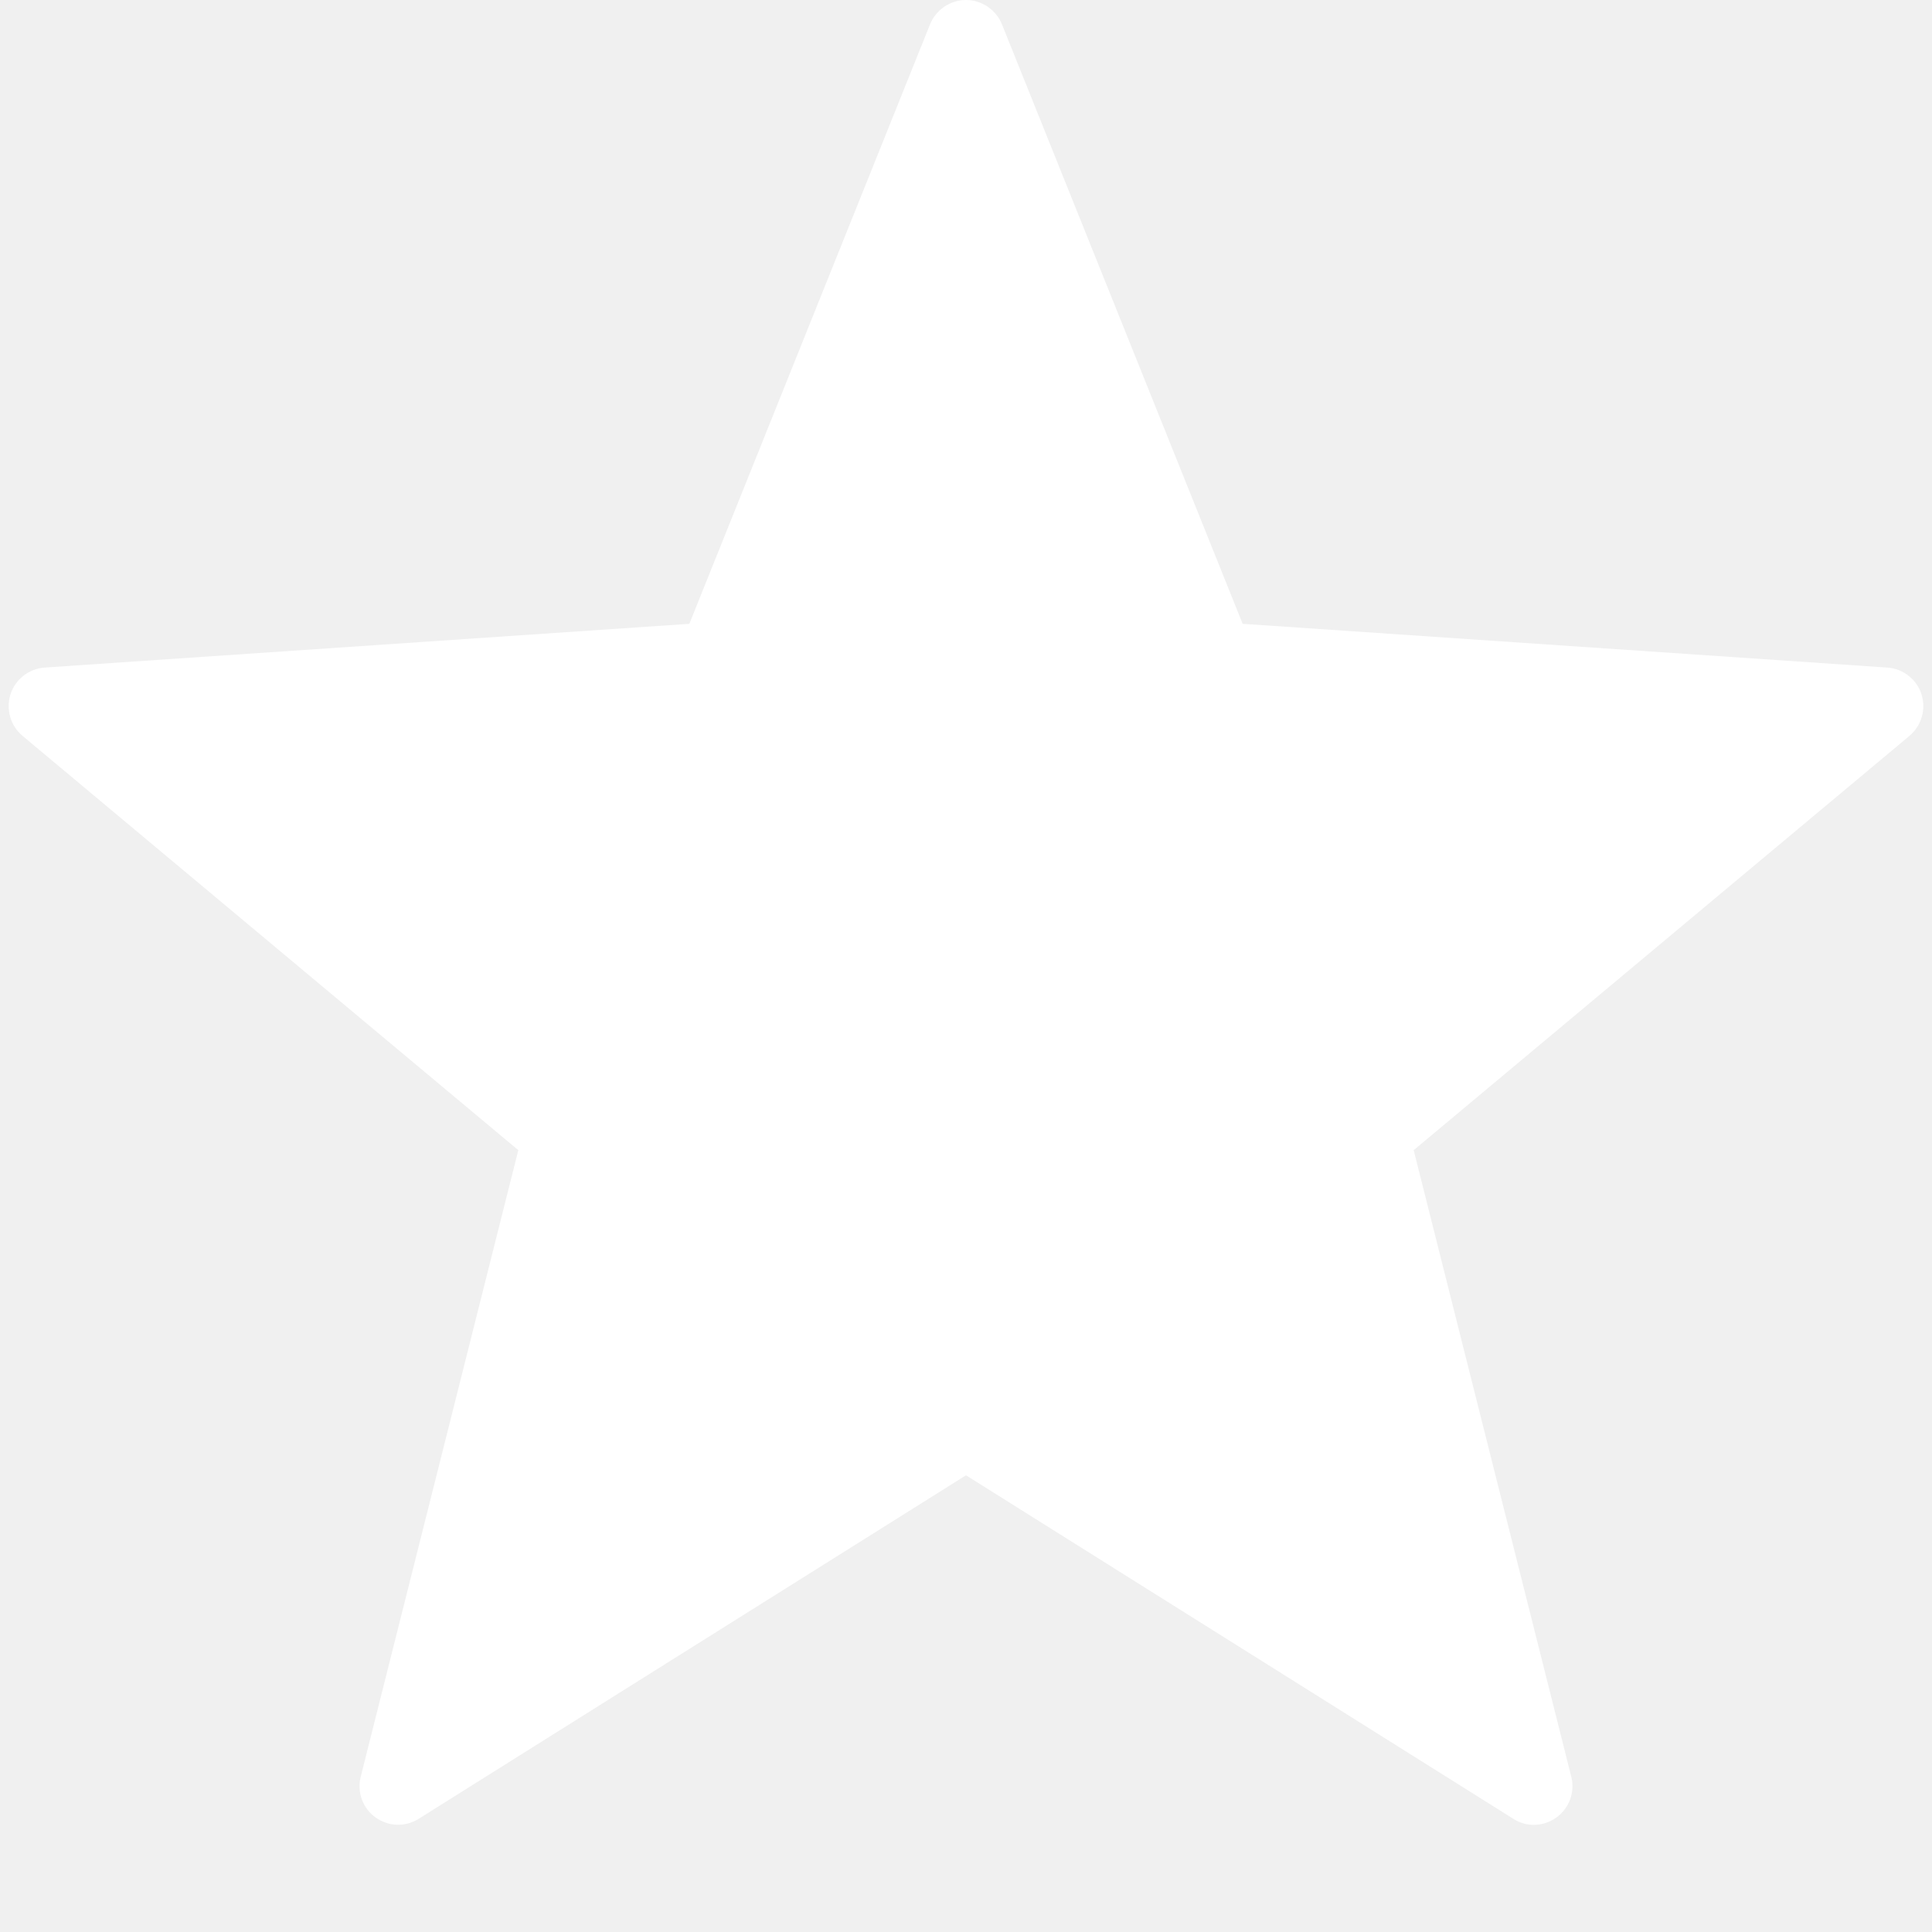
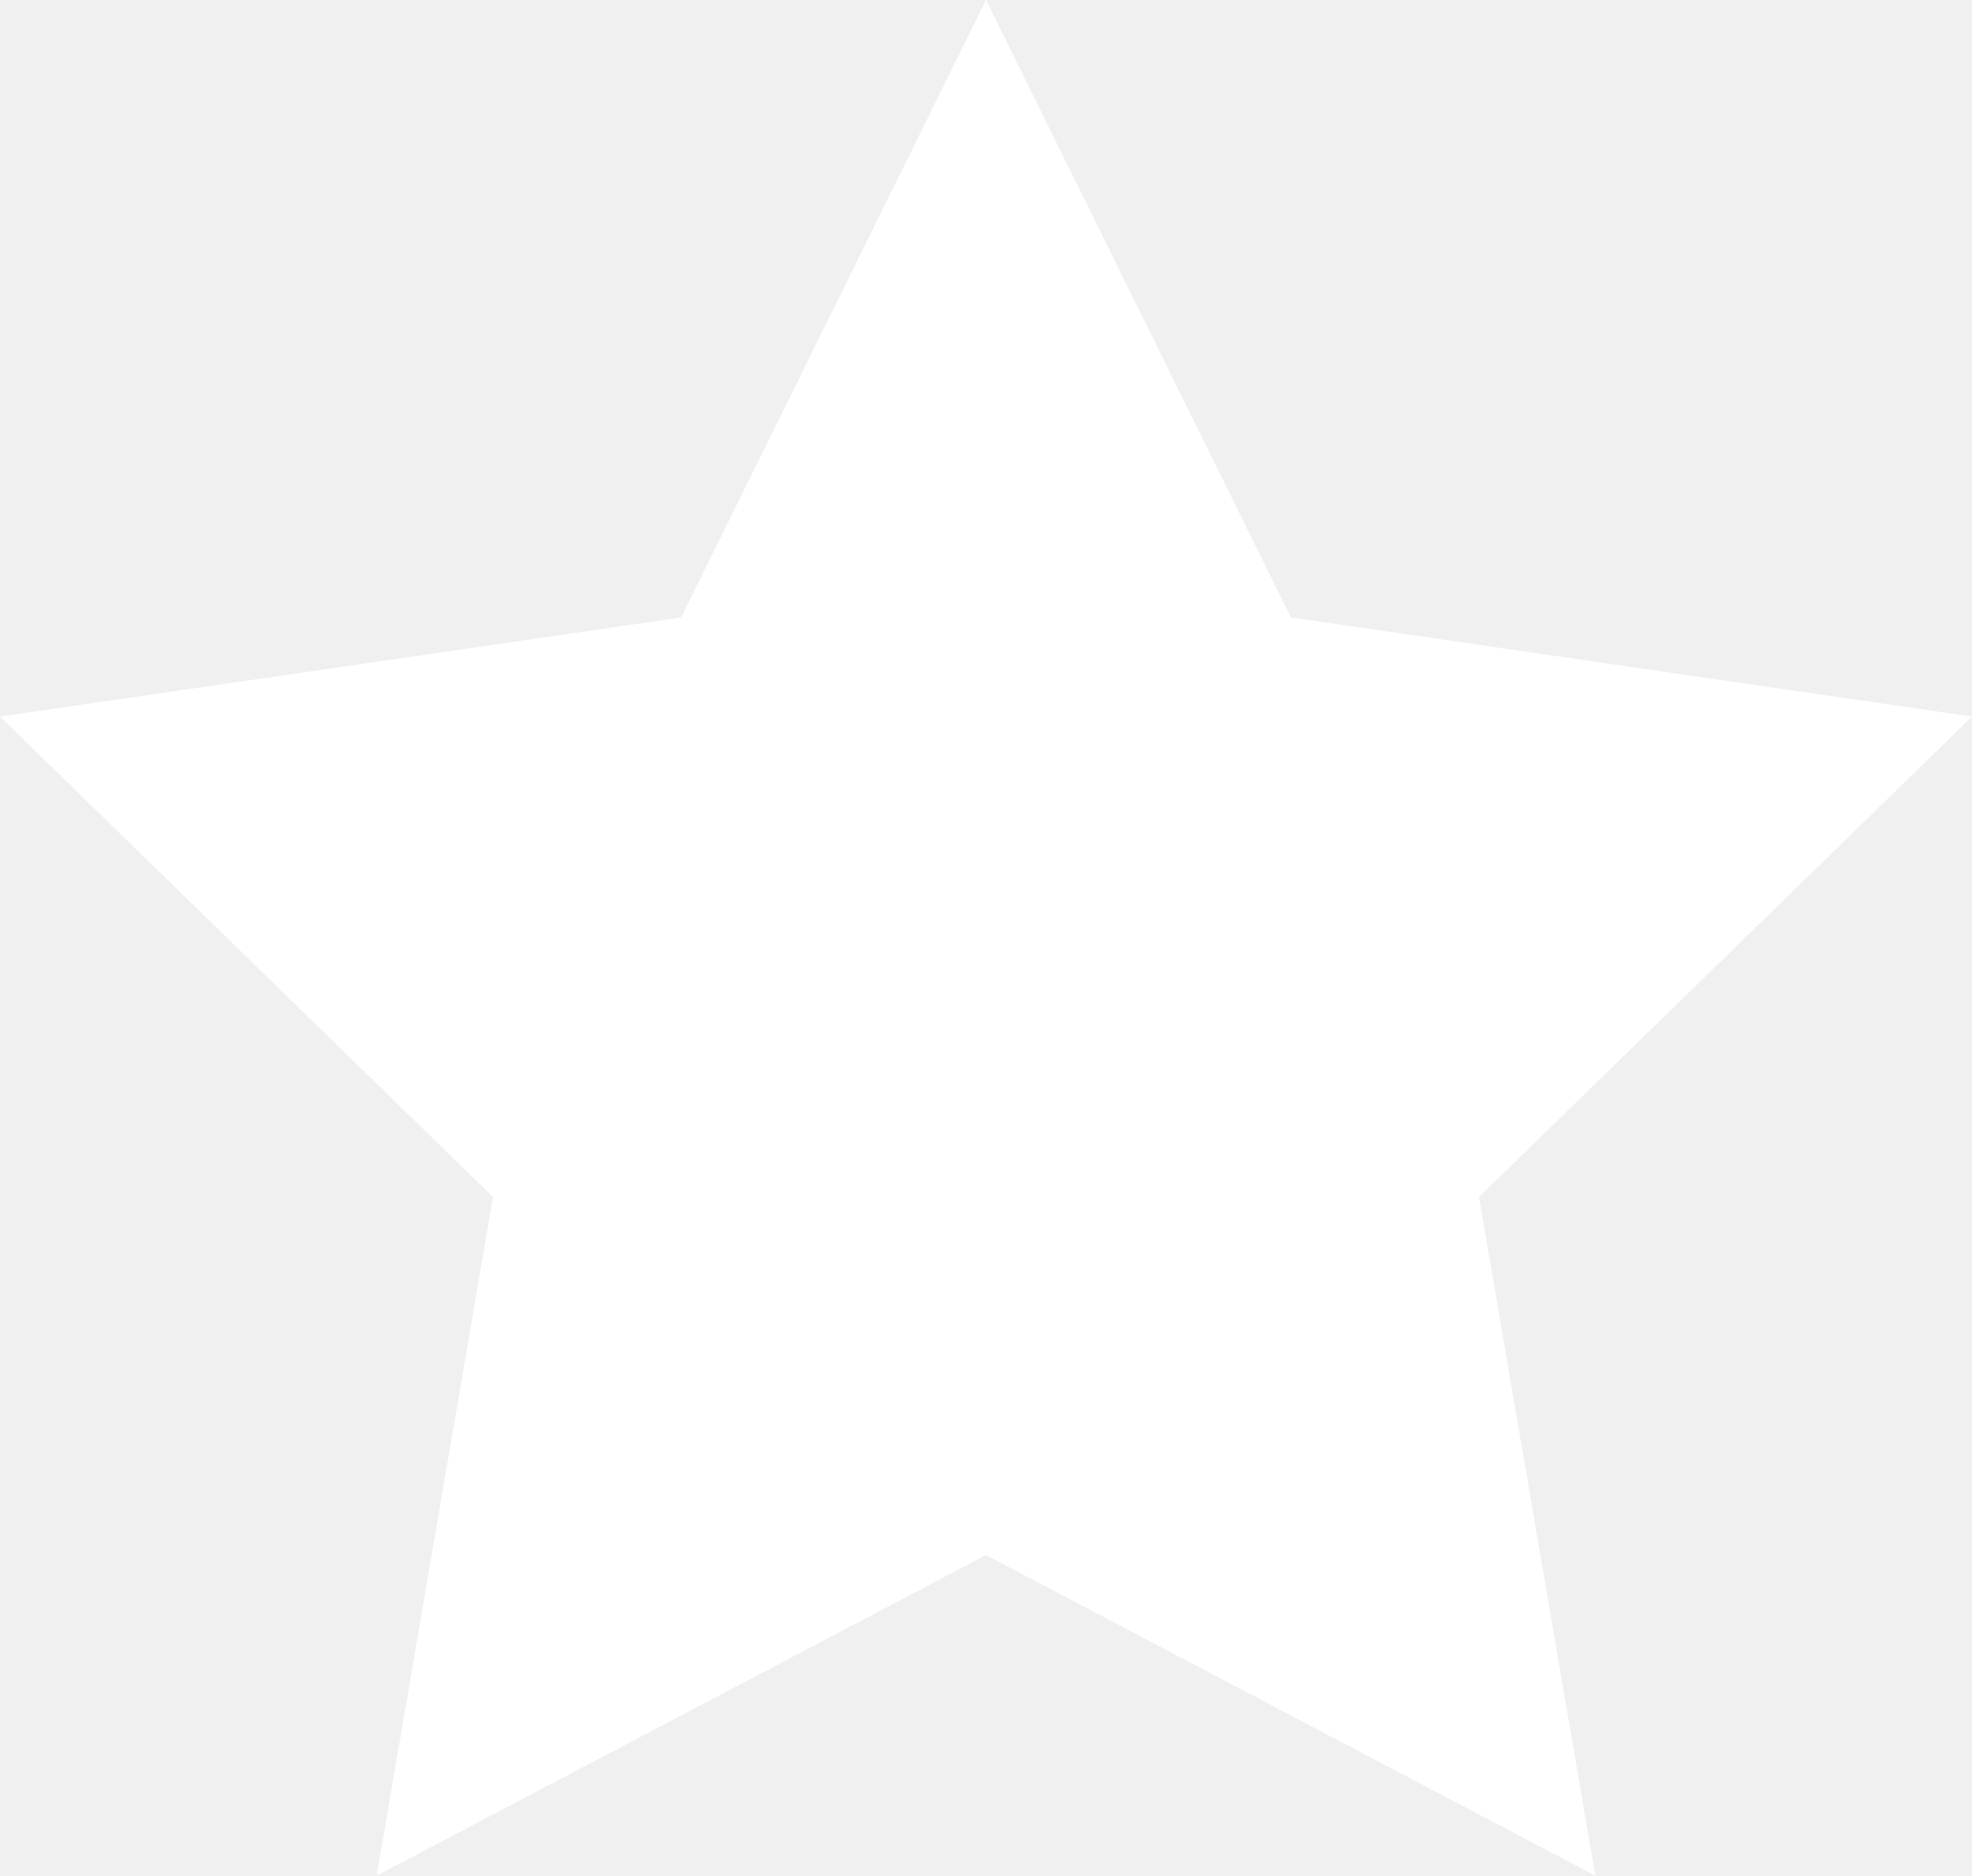
- <svg xmlns="http://www.w3.org/2000/svg" viewBox="0 0 50 50" version="1.1" width="24px" height="24px">
-   <g id="surface1">
-     <path fill="#FFFFFF" d="M 39.695 47.227 C 39.512 47.227 39.324 47.176 39.164 47.07 L 25 38.18 L 10.836 47.07 C 10.492 47.289 10.047 47.273 9.719 47.035 C 9.387 46.797 9.234 46.379 9.336 45.98 L 13.414 29.766 L 0.582 19.043 C 0.27 18.781 0.148 18.355 0.273 17.965 C 0.398 17.578 0.75 17.305 1.156 17.277 L 17.84 16.145 L 24.07 0.629 C 24.223 0.25 24.594 0 25 0 C 25.406 0 25.777 0.25 25.93 0.629 L 32.16 16.145 L 48.844 17.277 C 49.25 17.305 49.602 17.578 49.727 17.965 C 49.852 18.355 49.73 18.777 49.418 19.043 L 36.586 29.766 L 40.664 45.98 C 40.766 46.379 40.613 46.793 40.281 47.035 C 40.109 47.16 39.902 47.227 39.695 47.227 Z " />
+ <svg xmlns="http://www.w3.org/2000/svg" viewBox="0 0 39 37.09">
+   <defs>
+     <style>.cls-1{fill:#fff;}</style>
+   </defs>
+   <g id="Layer_2" data-name="Layer 2">
+     <g id="Layer_1-2" data-name="Layer 1">
+       <polygon class="cls-1" points="19.5 0 25.53 12.21 39 14.17 29.25 23.67 31.55 37.09 19.5 30.75 7.45 37.09 9.75 23.67 0 14.17 13.47 12.21 19.5 0" />
+     </g>
  </g>
</svg>
